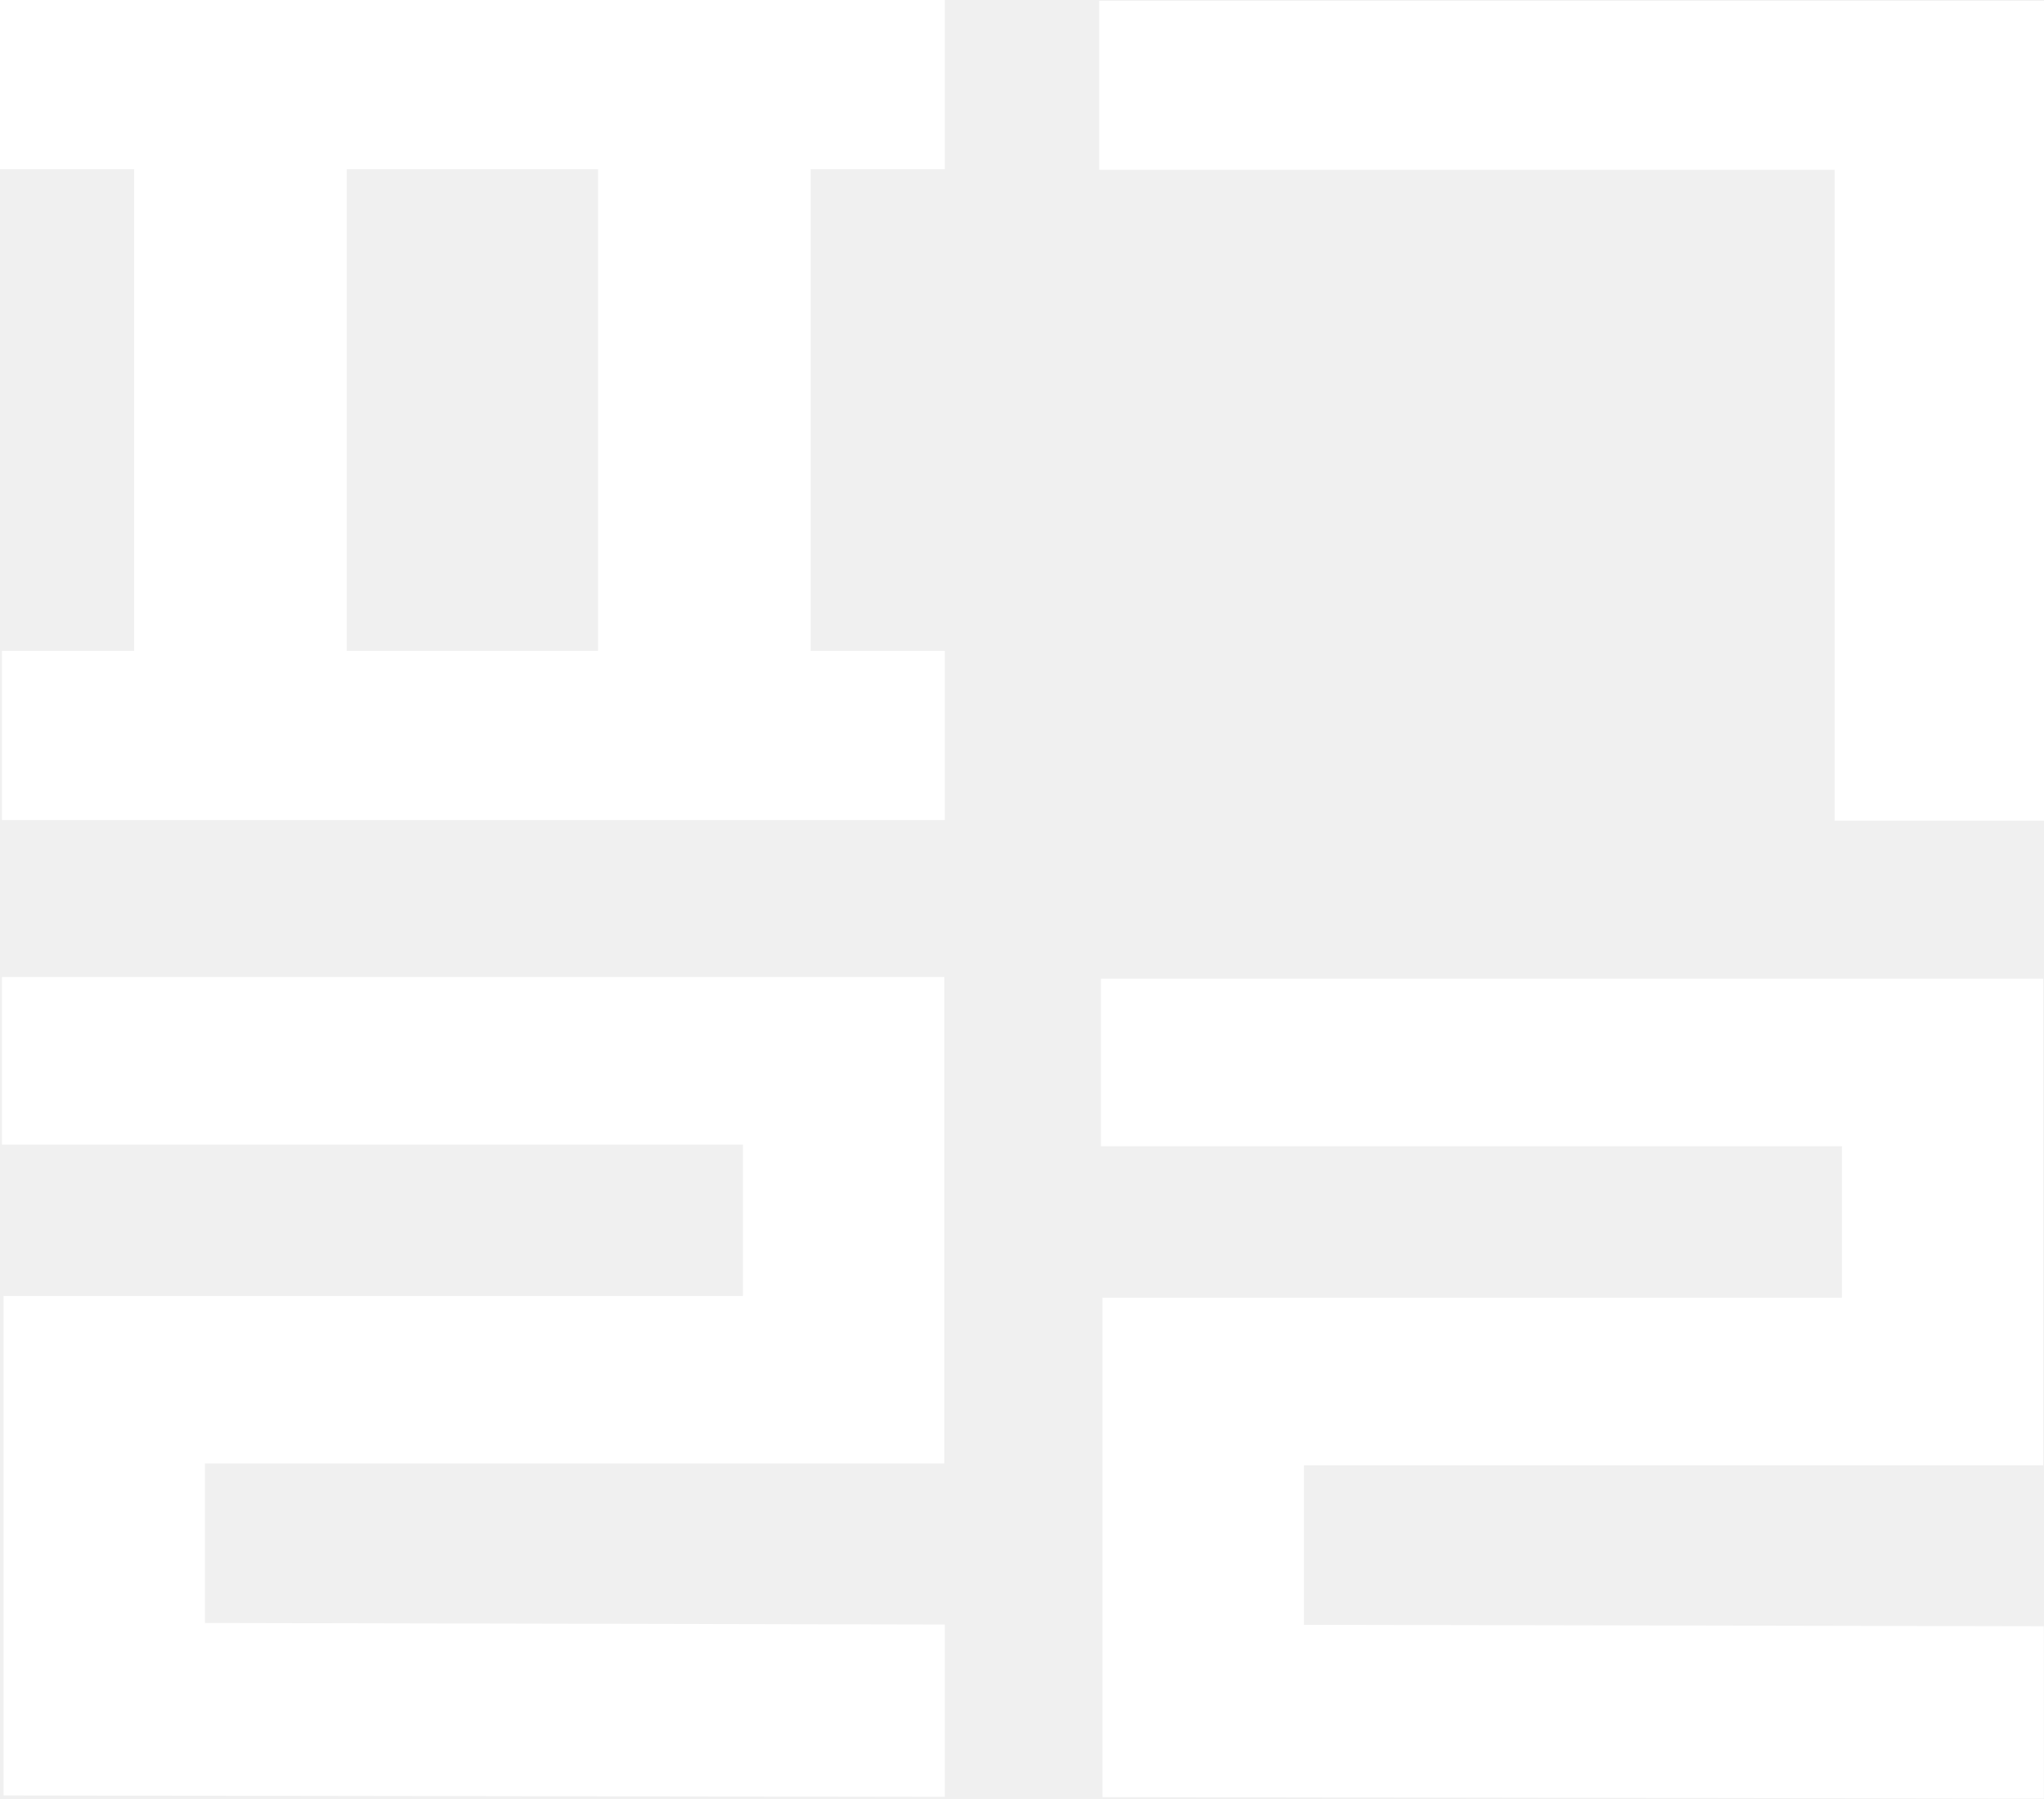
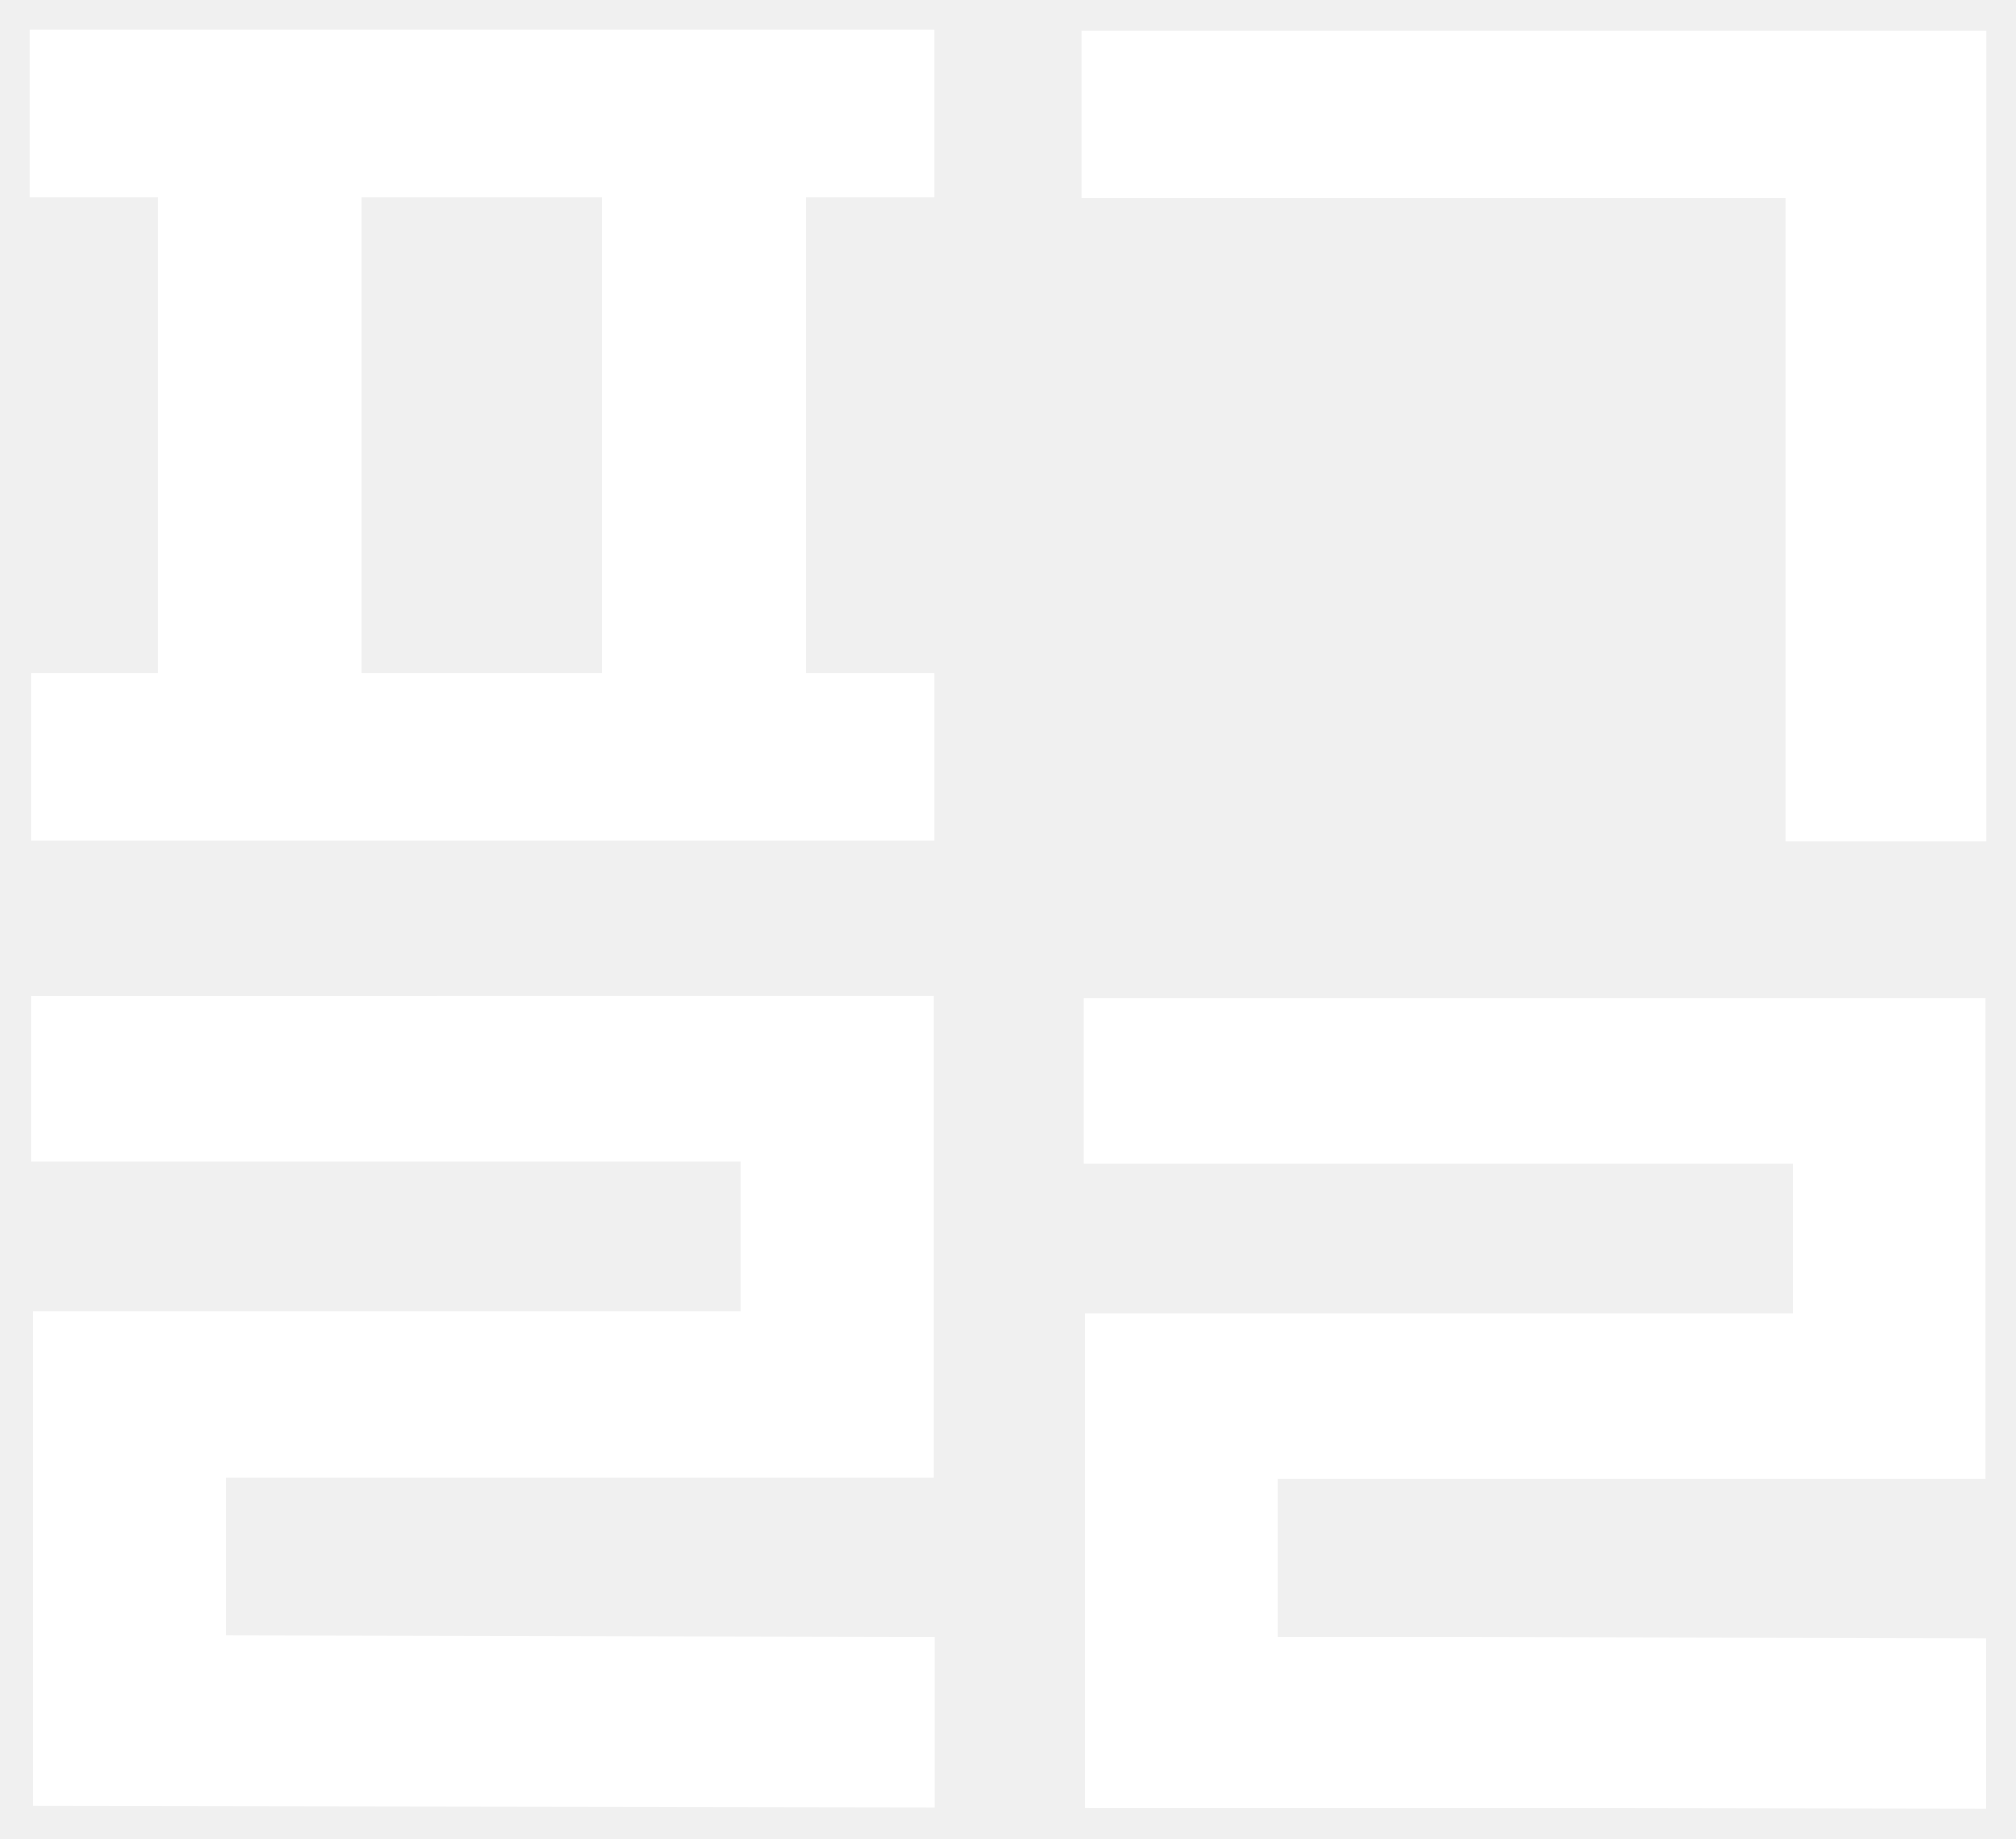
- <svg xmlns="http://www.w3.org/2000/svg" width="54.57" height="48.009" viewBox="0 0 54.57 48.009">
-   <g id="F_Logo" transform="translate(0 -0.001)">
-     <path id="패스_36" data-name="패스 36" d="M9.257,4.517h6.709V17.375H9.257ZM0,0V4.517H3.581V17.375H.053v4.516H25.224V17.375H21.643V4.517h3.581V0Z" fill="#fff" />
-     <path id="패스_37" data-name="패스 37" d="M127.975.088V4.6h19.634V21.974H153.2V.088Z" transform="translate(-98.629 -0.067)" fill="#fff" />
-     <path id="패스_38" data-name="패스 38" d="M.229,113.725V118.2H20.011v4.042H.271v13.332l25.129.037v-4.6L5.647,130.97v-4.258h19.74V113.725Z" transform="translate(-0.176 -87.646)" fill="#fff" />
-     <path id="패스_39" data-name="패스 39" d="M128.177,113.927V118.4H147.96v4.043H128.22v13.332l25.129.038v-4.6l-19.753-.038v-4.258h19.74V113.927Z" transform="translate(-98.785 -87.802)" fill="#fff" />
+ <svg xmlns="http://www.w3.org/2000/svg" width="34" height="31.001" viewBox="0 0 34 31.001">
+   <g id="logo" transform="translate(36.5 -7.501)">
+     <path id="패스_32" data-name="패스 32" d="M5.6,2.823H9.655v8.035H5.6ZM0,0V2.823H2.165v8.035H.032V13.68H15.253V10.858H13.088V2.823h2.165V0Z" transform="translate(-36 8)" fill="#fff" stroke="rgba(0,0,0,0)" stroke-width="1" />
+     <path id="패스_33" data-name="패스 33" d="M127.975.088V2.91h11.873V13.764h3.381V.088Z" transform="translate(-146.229 7.926)" fill="#fff" stroke="rgba(0,0,0,0)" stroke-width="1" />
+     <path id="패스_34" data-name="패스 34" d="M.229,113.725v2.795H12.191v2.526H.255v8.331l15.2.023v-2.875L3.505,124.5V121.84H15.442v-8.116Z" transform="translate(-36.197 -89.428)" fill="#fff" stroke="rgba(0,0,0,0)" stroke-width="1" />
+     <path id="패스_35" data-name="패스 35" d="M128.177,113.927v2.795H140.14v2.526H128.2v8.331l15.2.024v-2.875l-11.945-.024v-2.661h11.937v-8.116Z" transform="translate(-146.403 -89.601)" fill="#fff" stroke="rgba(0,0,0,0)" stroke-width="1" />
  </g>
</svg>
